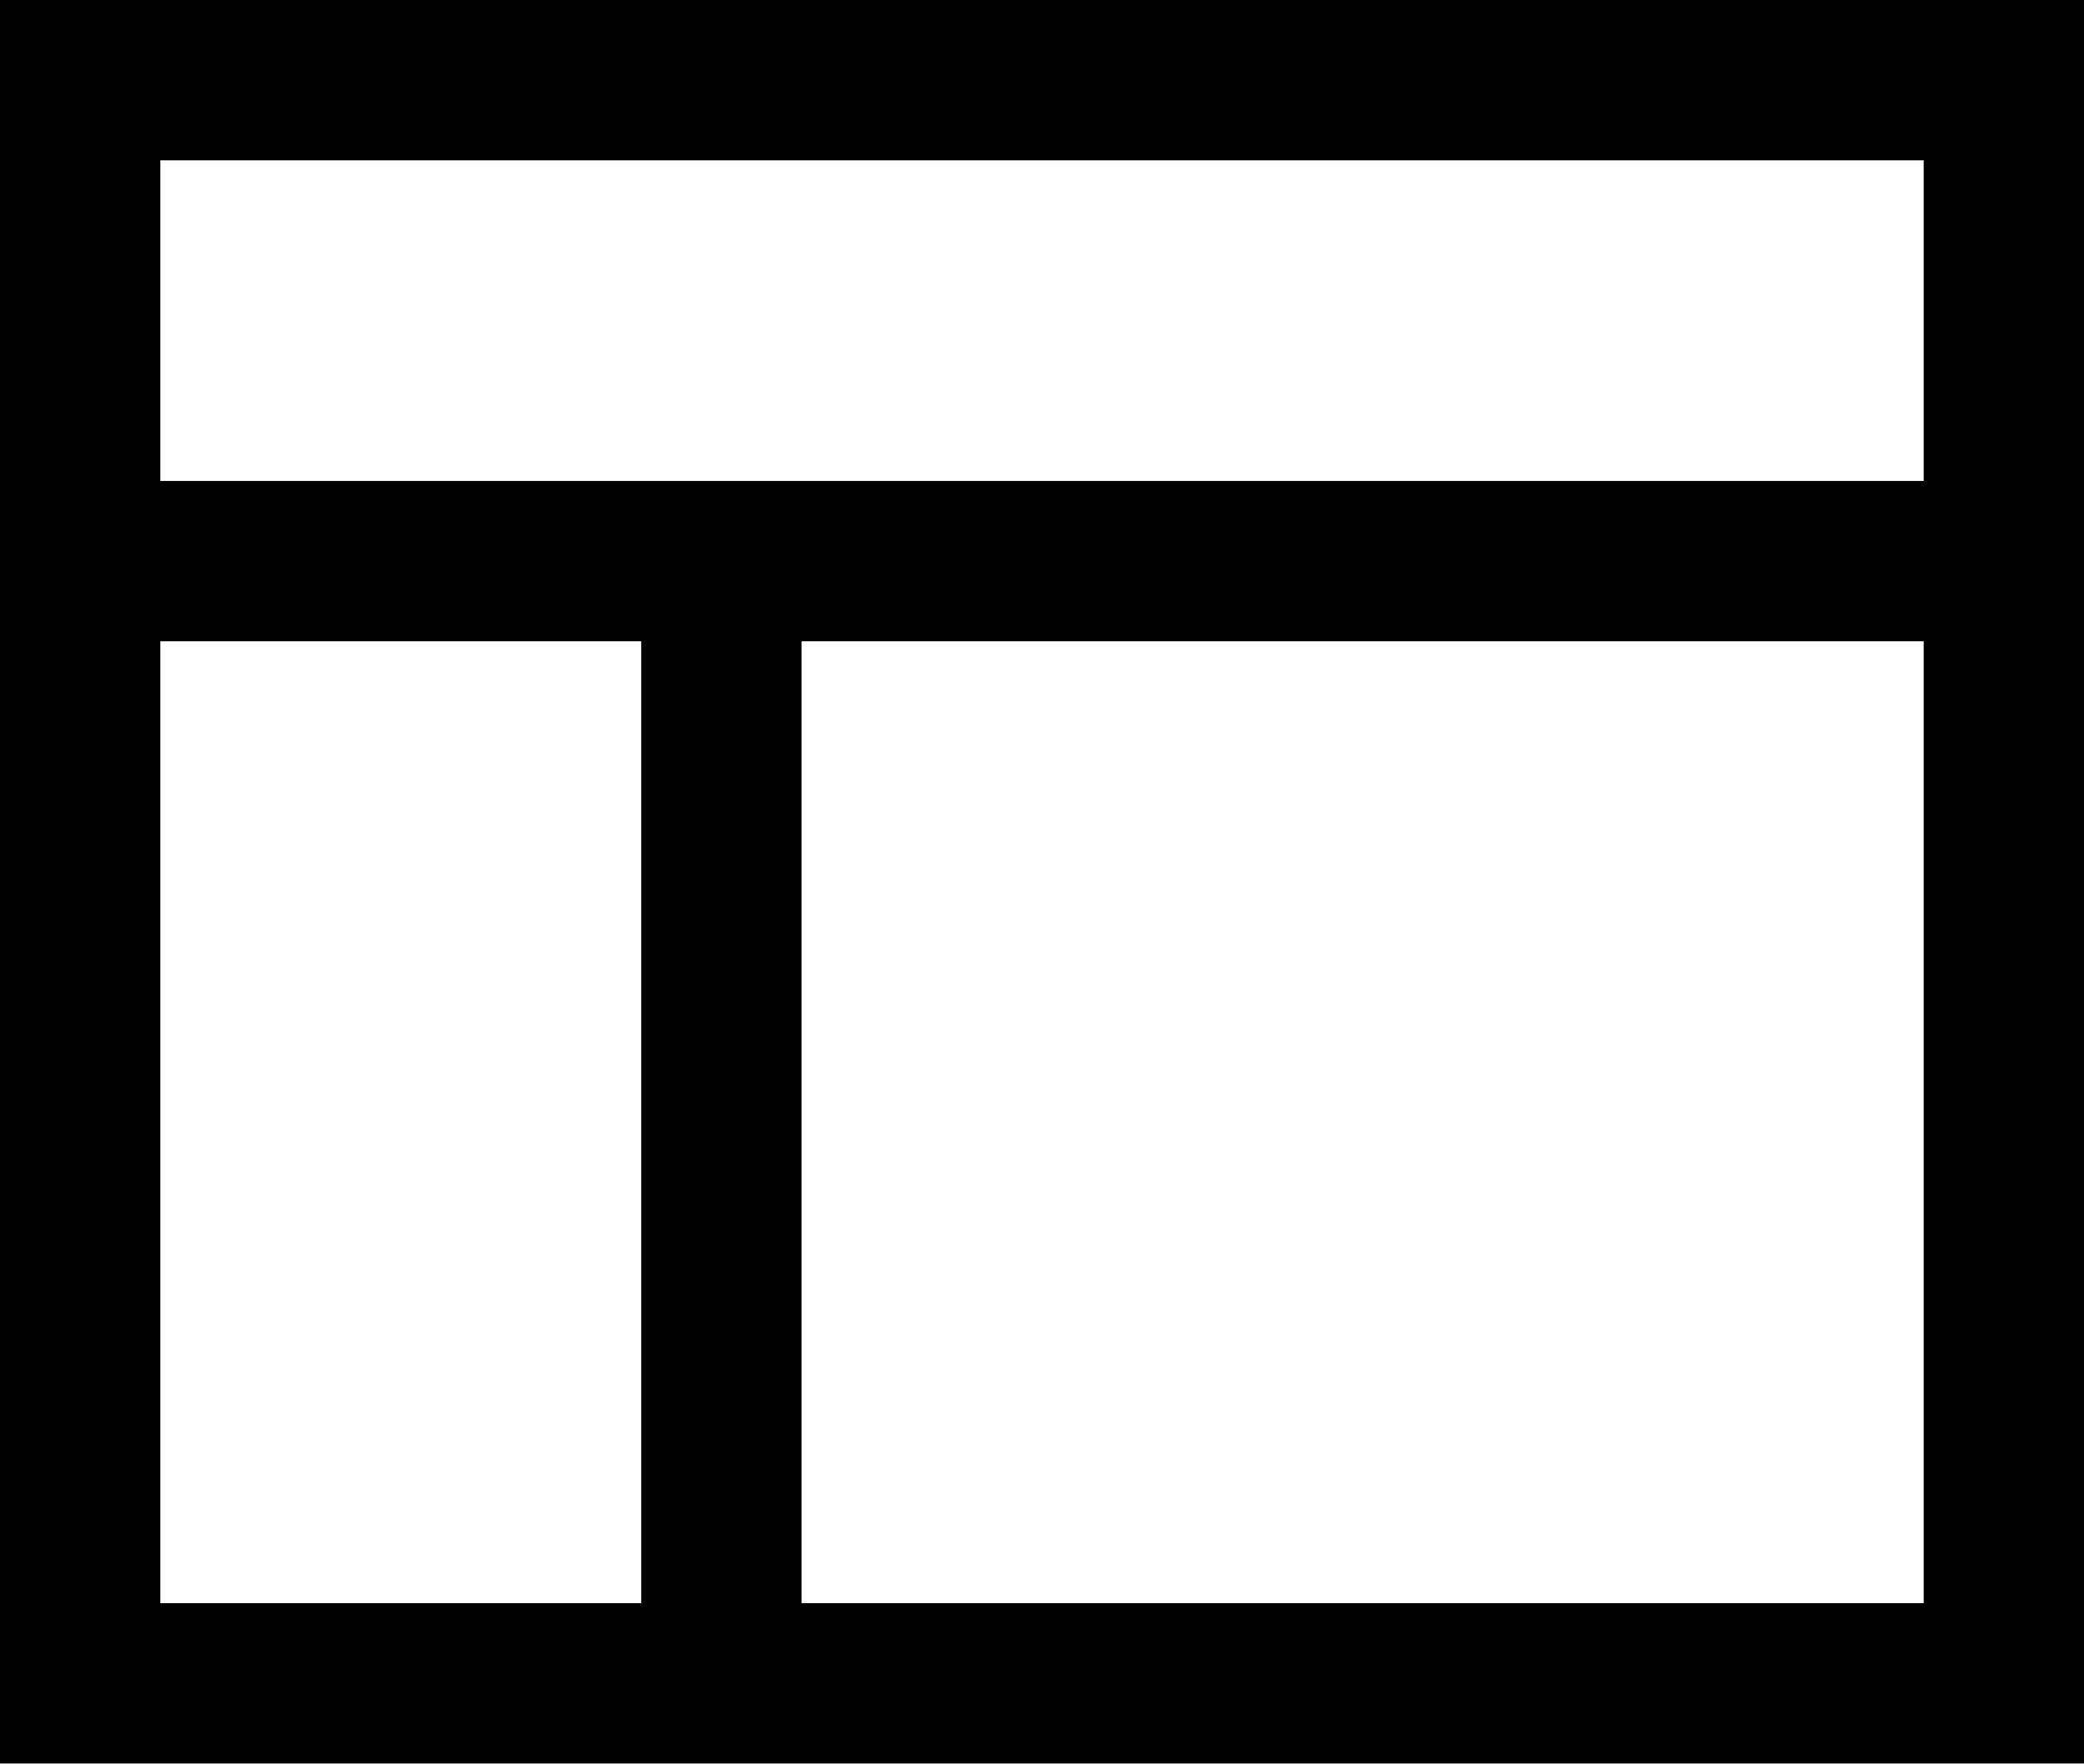
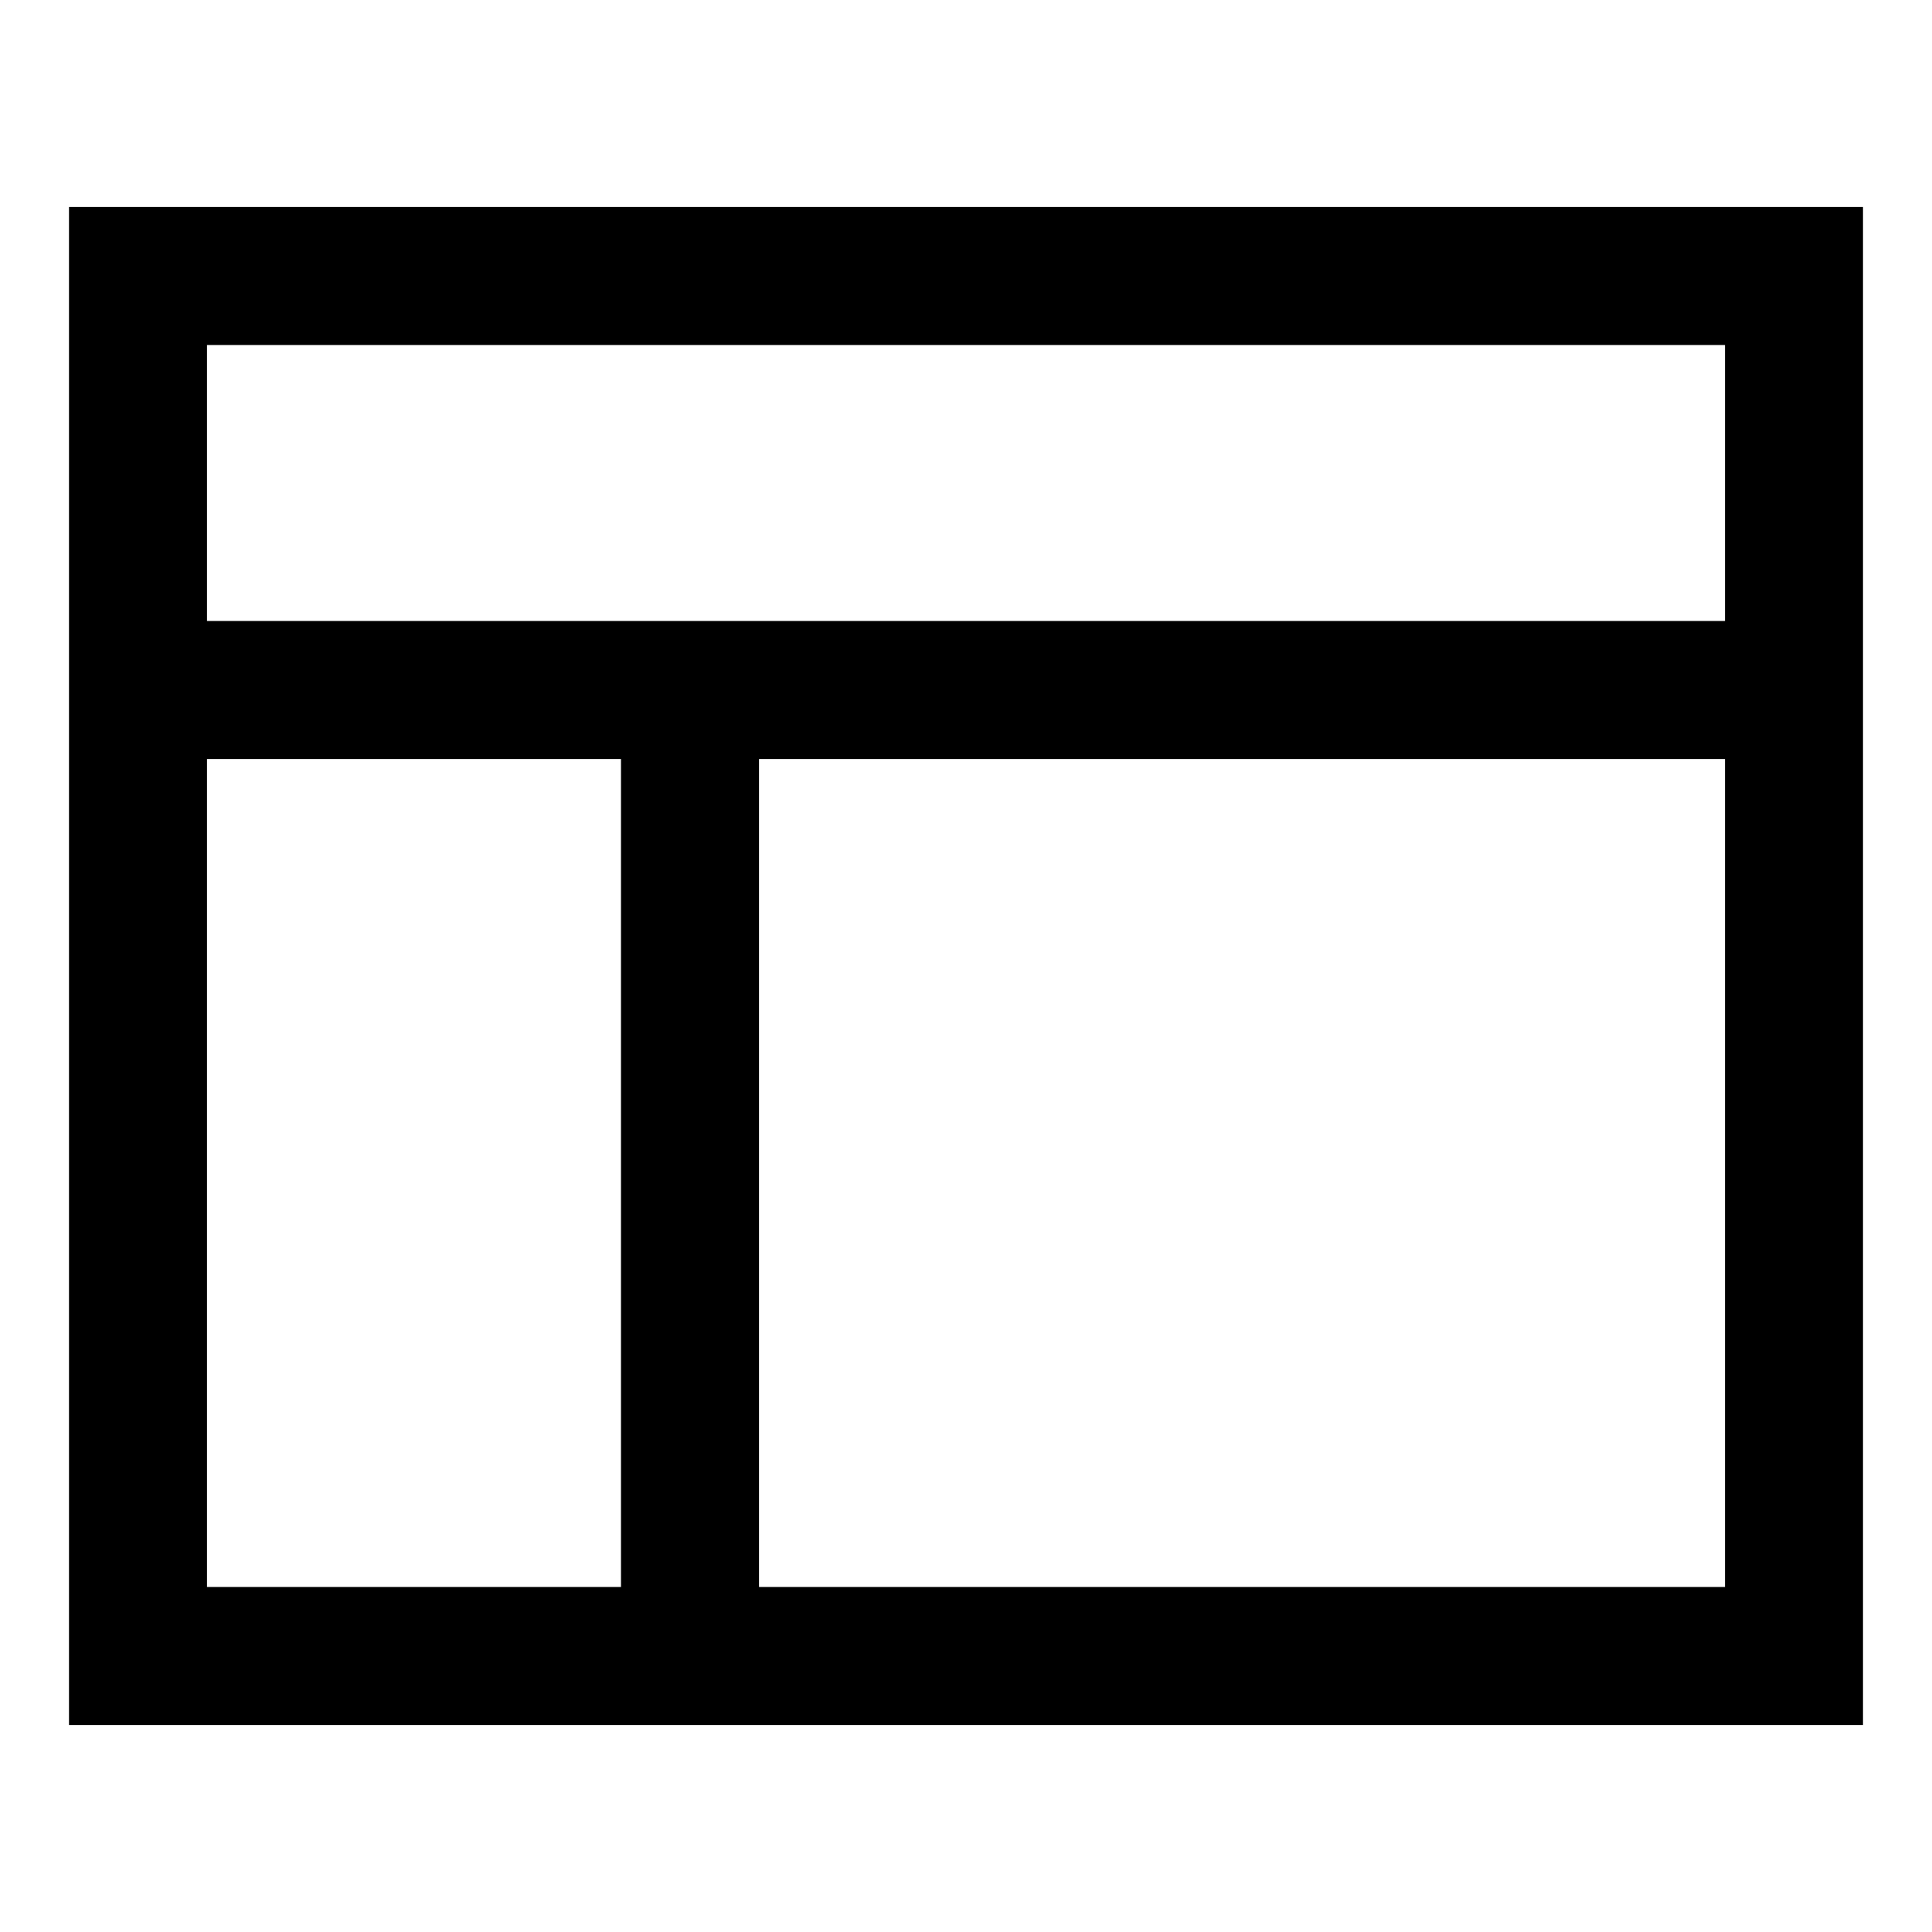
- <svg xmlns="http://www.w3.org/2000/svg" width="26" height="22" viewBox="0 0 26 22" fill="none">
-   <path d="M26 0V22H0V0H26ZM2 20H24V2H2V20Z" fill="currentColor" />
-   <path d="M25 6V8H1V6H25Z" fill="currentColor" />
-   <path d="M10 7V21H8V7H10Z" fill="currentColor" />
+ <svg xmlns="http://www.w3.org/2000/svg" width="28" height="28" viewBox="0 0 28 28" fill="none">
+   <path d="M27 3V25H1V3H27ZM3 23H25V5H3V23Z" fill="currentColor" />
+   <path d="M26 9V11H2V9H26Z" fill="currentColor" />
+   <path d="M11 10V24H9V10H11Z" fill="currentColor" />
</svg>
